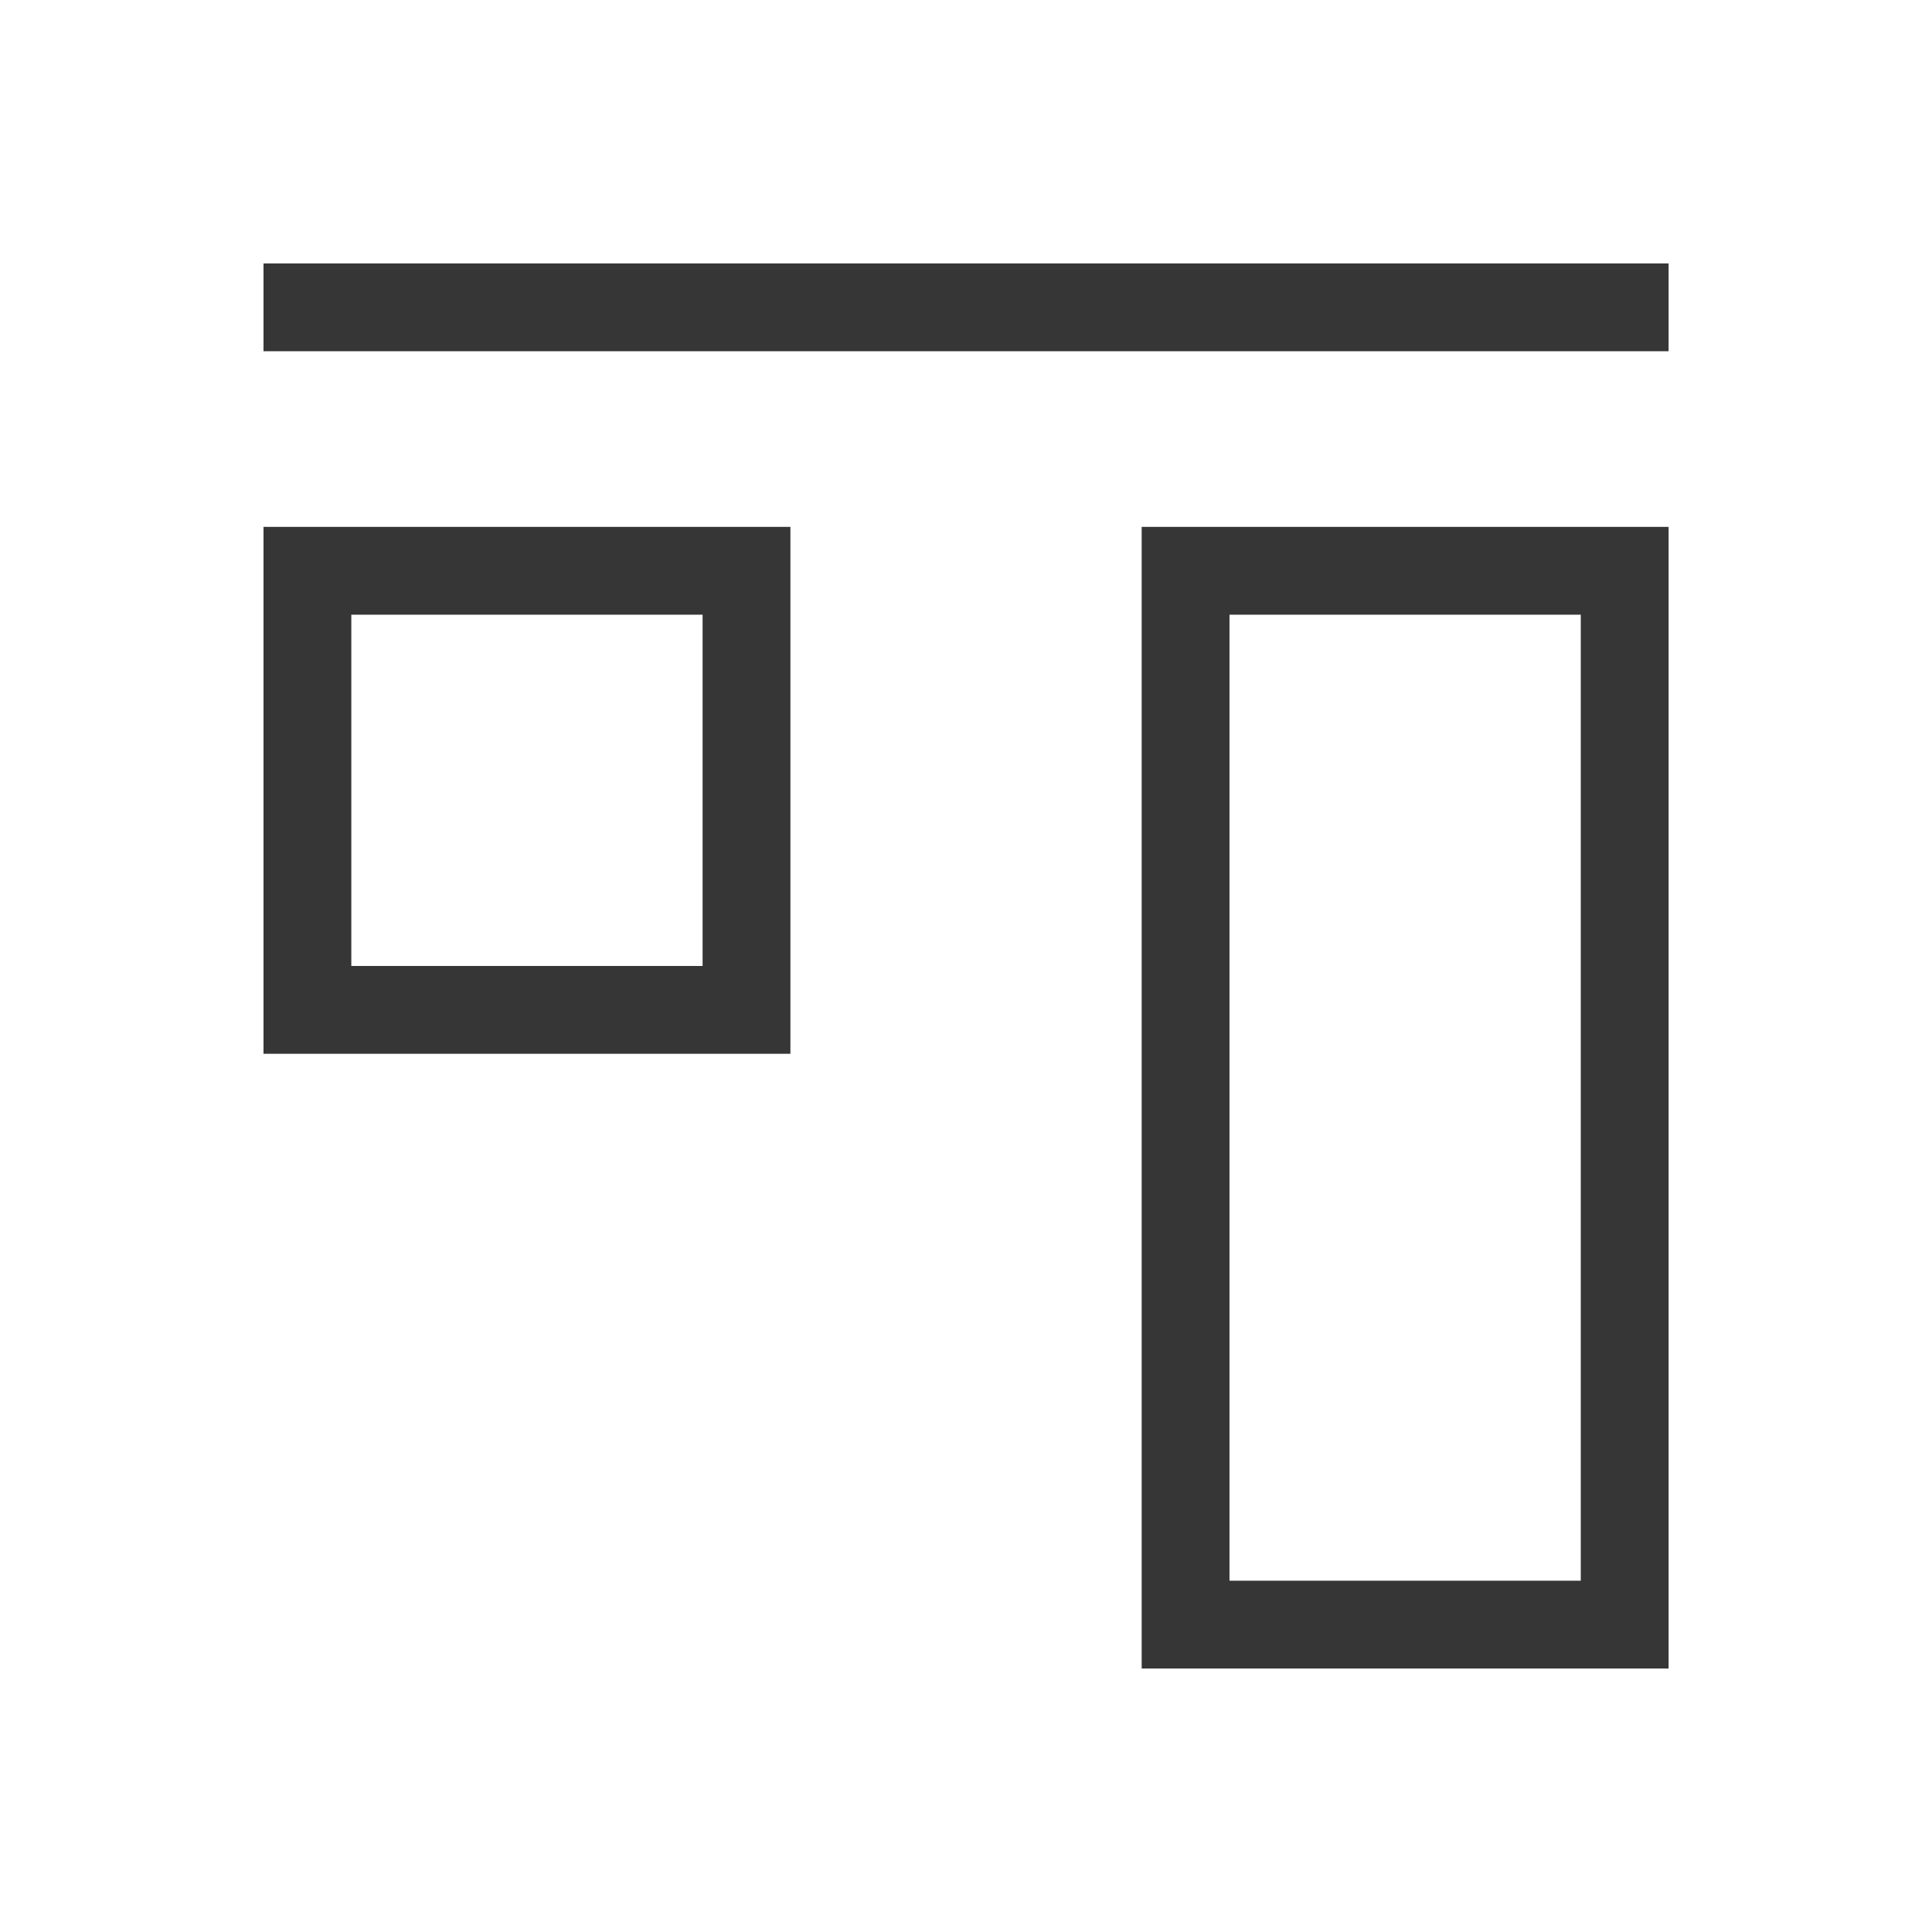
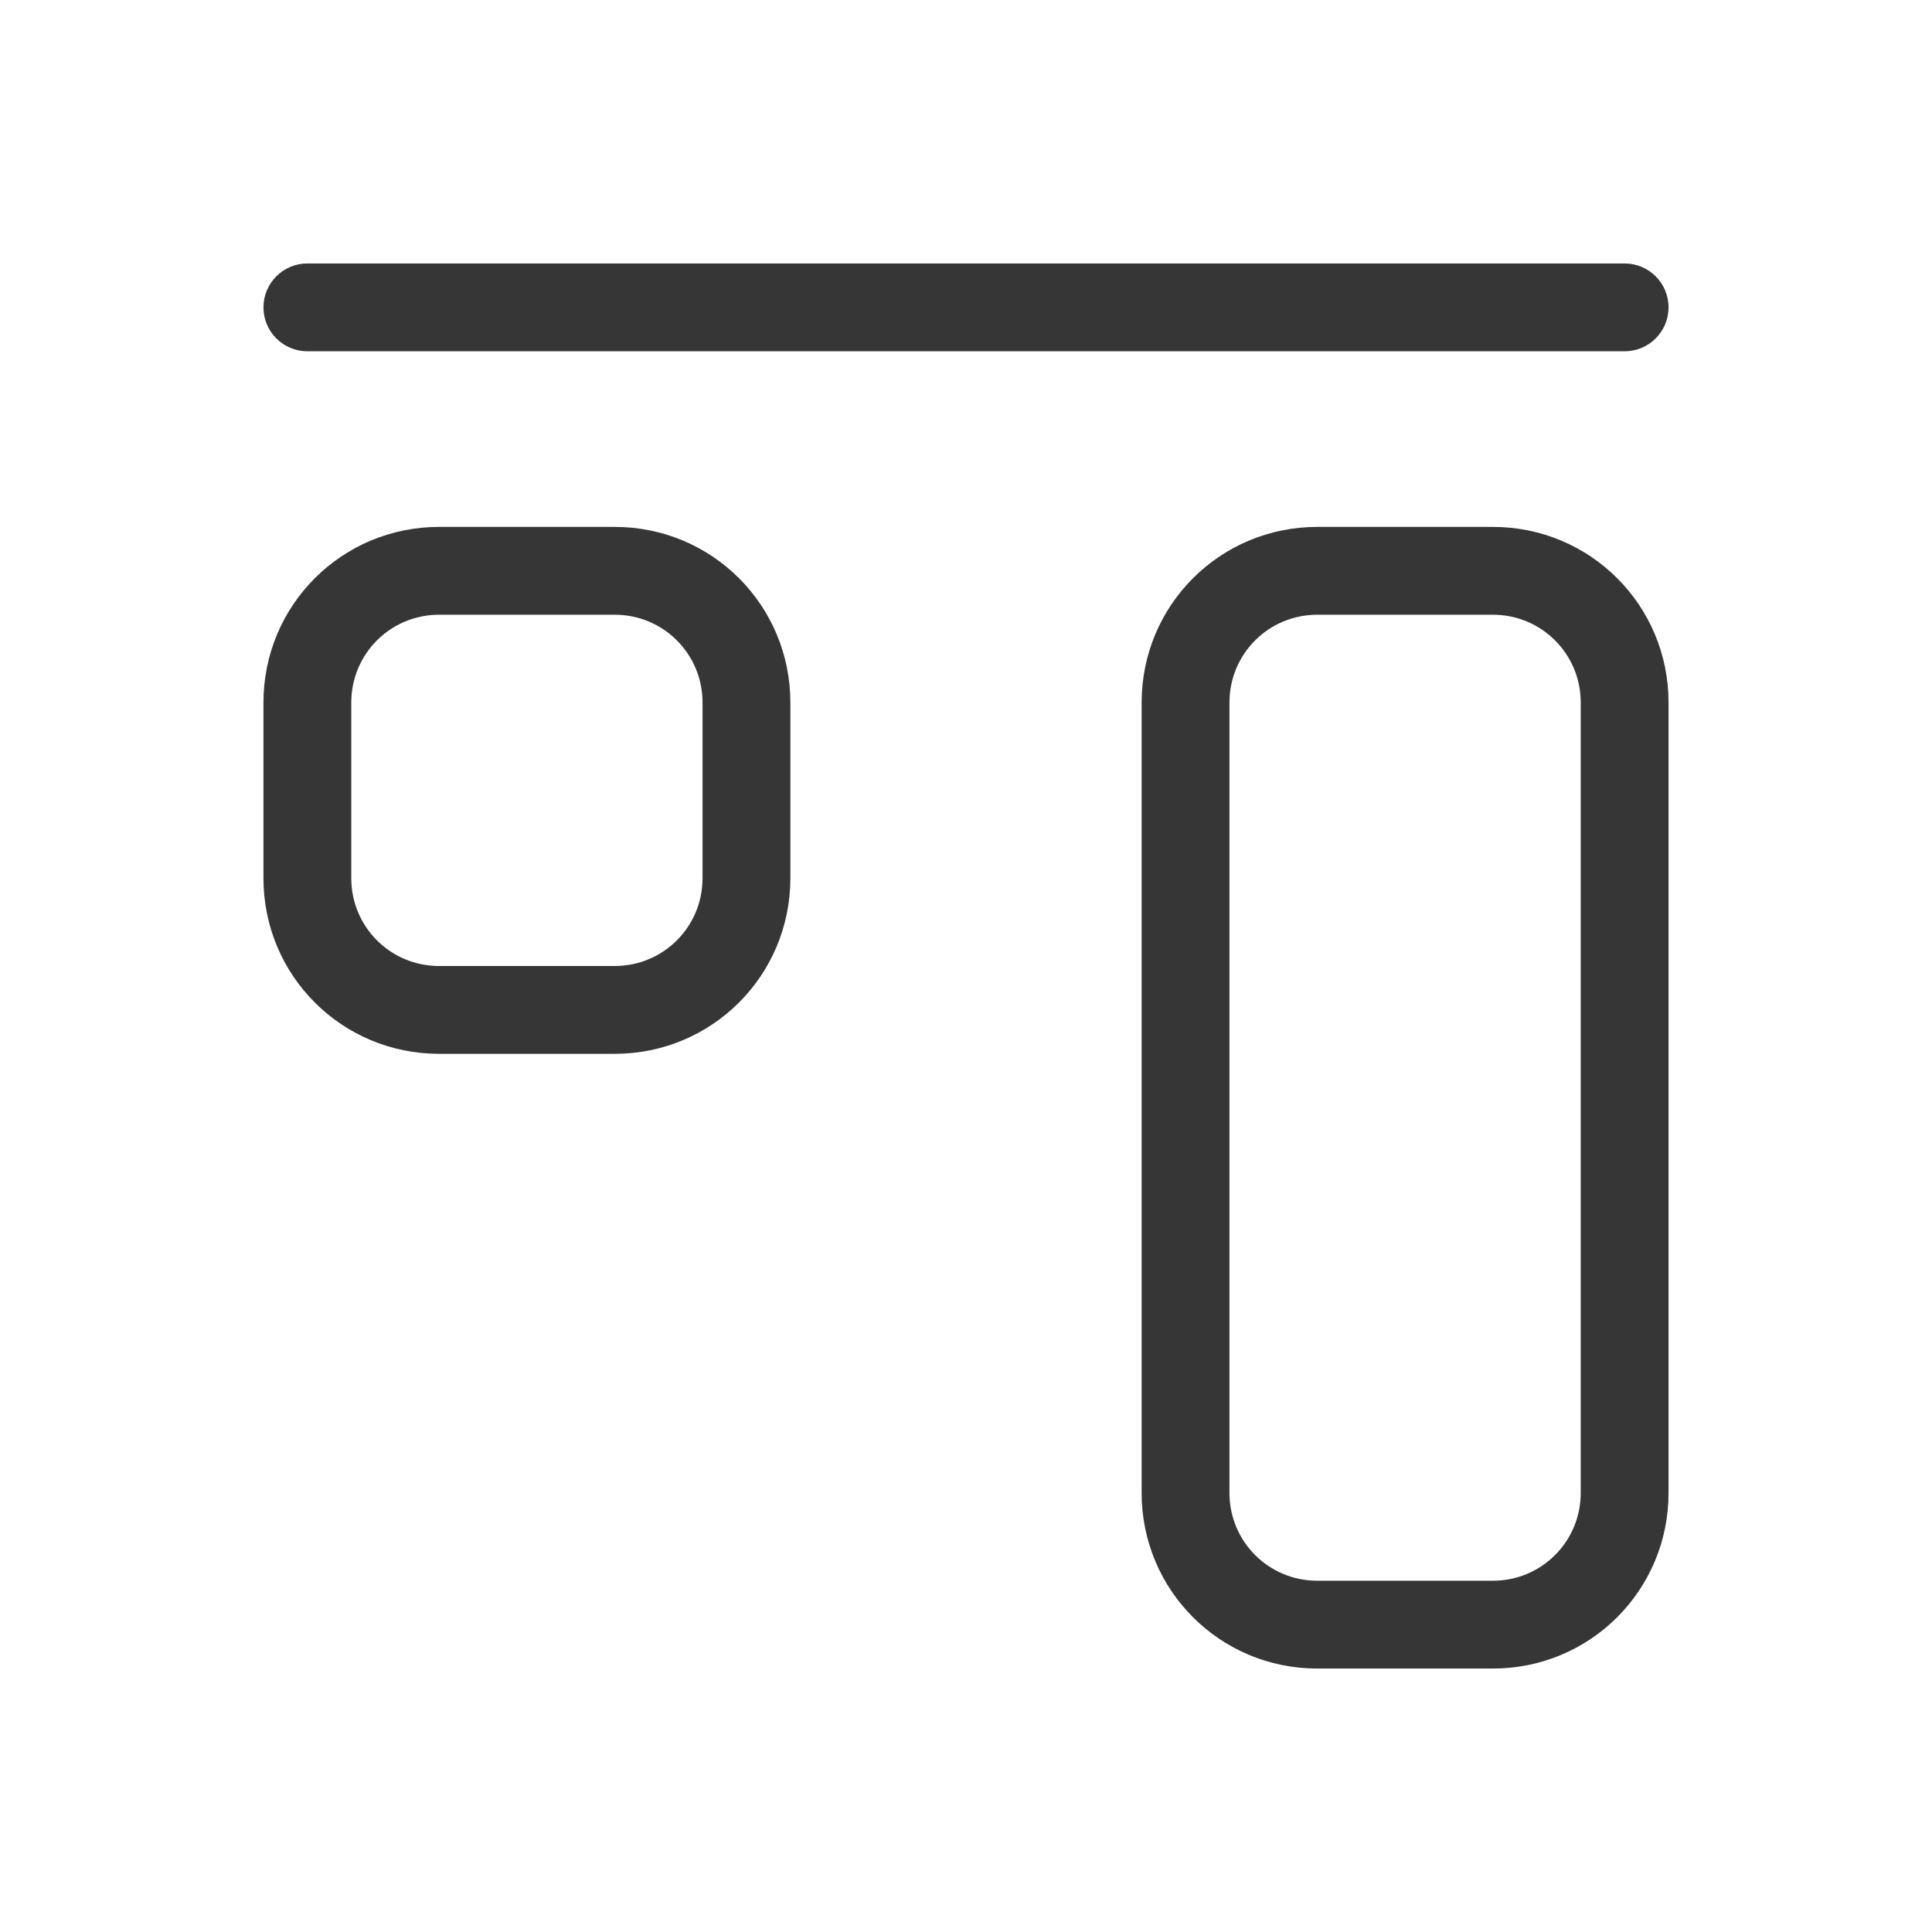
- <svg xmlns="http://www.w3.org/2000/svg" viewBox="0 0 22 22">
-   <defs id="defs3051">
-     <style type="text/css" id="current-color-scheme">
-       .ColorScheme-Text {
+ <svg xmlns="http://www.w3.org/2000/svg" width="22" height="22" version="1.1" viewBox="0 0 22 22">
+   <defs>
+     <style id="current-color-scheme" type="text/css">.ColorScheme-Text {
        color:#363636;
-       }
-       </style>
+       }</style>
  </defs>
-   <path style="fill:currentColor;fill-opacity:1;stroke:none" d="m566.723 602.119v-13h6v13h-6m1-1h4v-11h-4v11m-11-6v-6h6v6h-6m1-1h4v-4h-4v4m-1-7v-1h16v1h-16" transform="translate(-553.7225-583.1193)" class="ColorScheme-Text" />
+   <g class="ColorScheme-Text" transform="rotate(90,12,11)" fill="currentColor">
+     <path class="ColorScheme-Text" d="m9 4c-1.108 0-2 0.892-2 2v2c0 1.108 0.892 2 2 2h9c1.108 0 2-0.892 2-2v-2c0-1.108-0.892-2-2-2zm0 1h9c0.554 0 1 0.446 1 1v2c0 0.554-0.446 1-1 1h-9c-0.554 0-1-0.446-1-1v-2c0-0.554 0.446-1 1-1z" />
+     <path class="ColorScheme-Text" d="m9 14c-1.108 0-2 0.892-2 2v2c0 1.108 0.892 2 2 2h2c1.108 0 2-0.892 2-2v-2c0-1.108-0.892-2-2-2zm0 1h2c0.554 0 1 0.446 1 1v2c0 0.554-0.446 1-1 1h-2c-0.554 0-1-0.446-1-1v-2c0-0.554 0.446-1 1-1z" />
+     <rect class="ColorScheme-Text" x="4" y="4" width="1" height="16" rx=".5" ry=".5" />
+   </g>
</svg>
